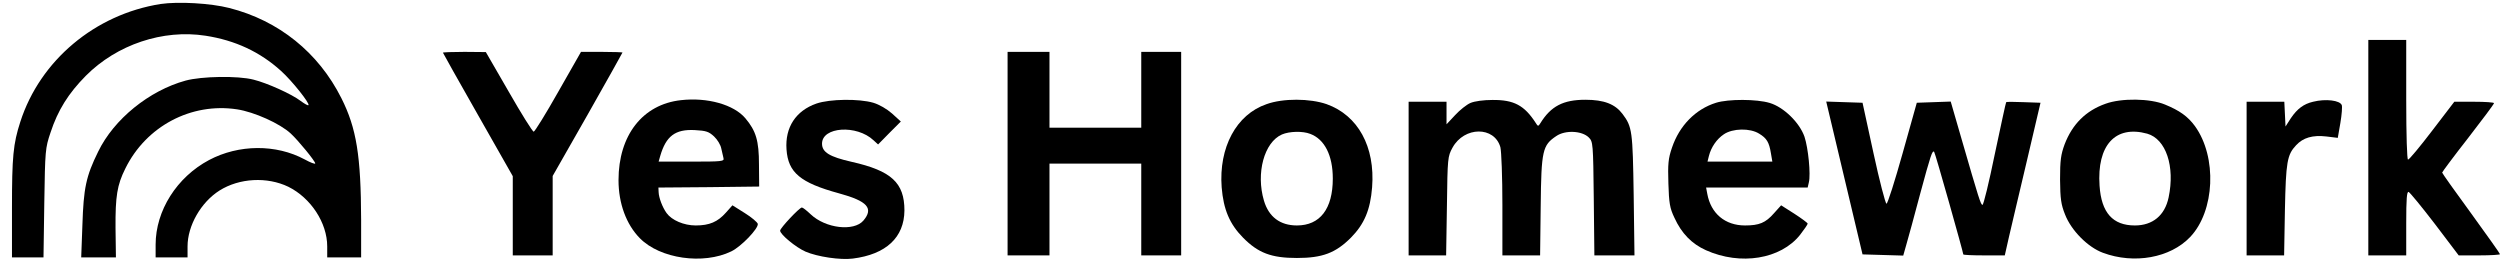
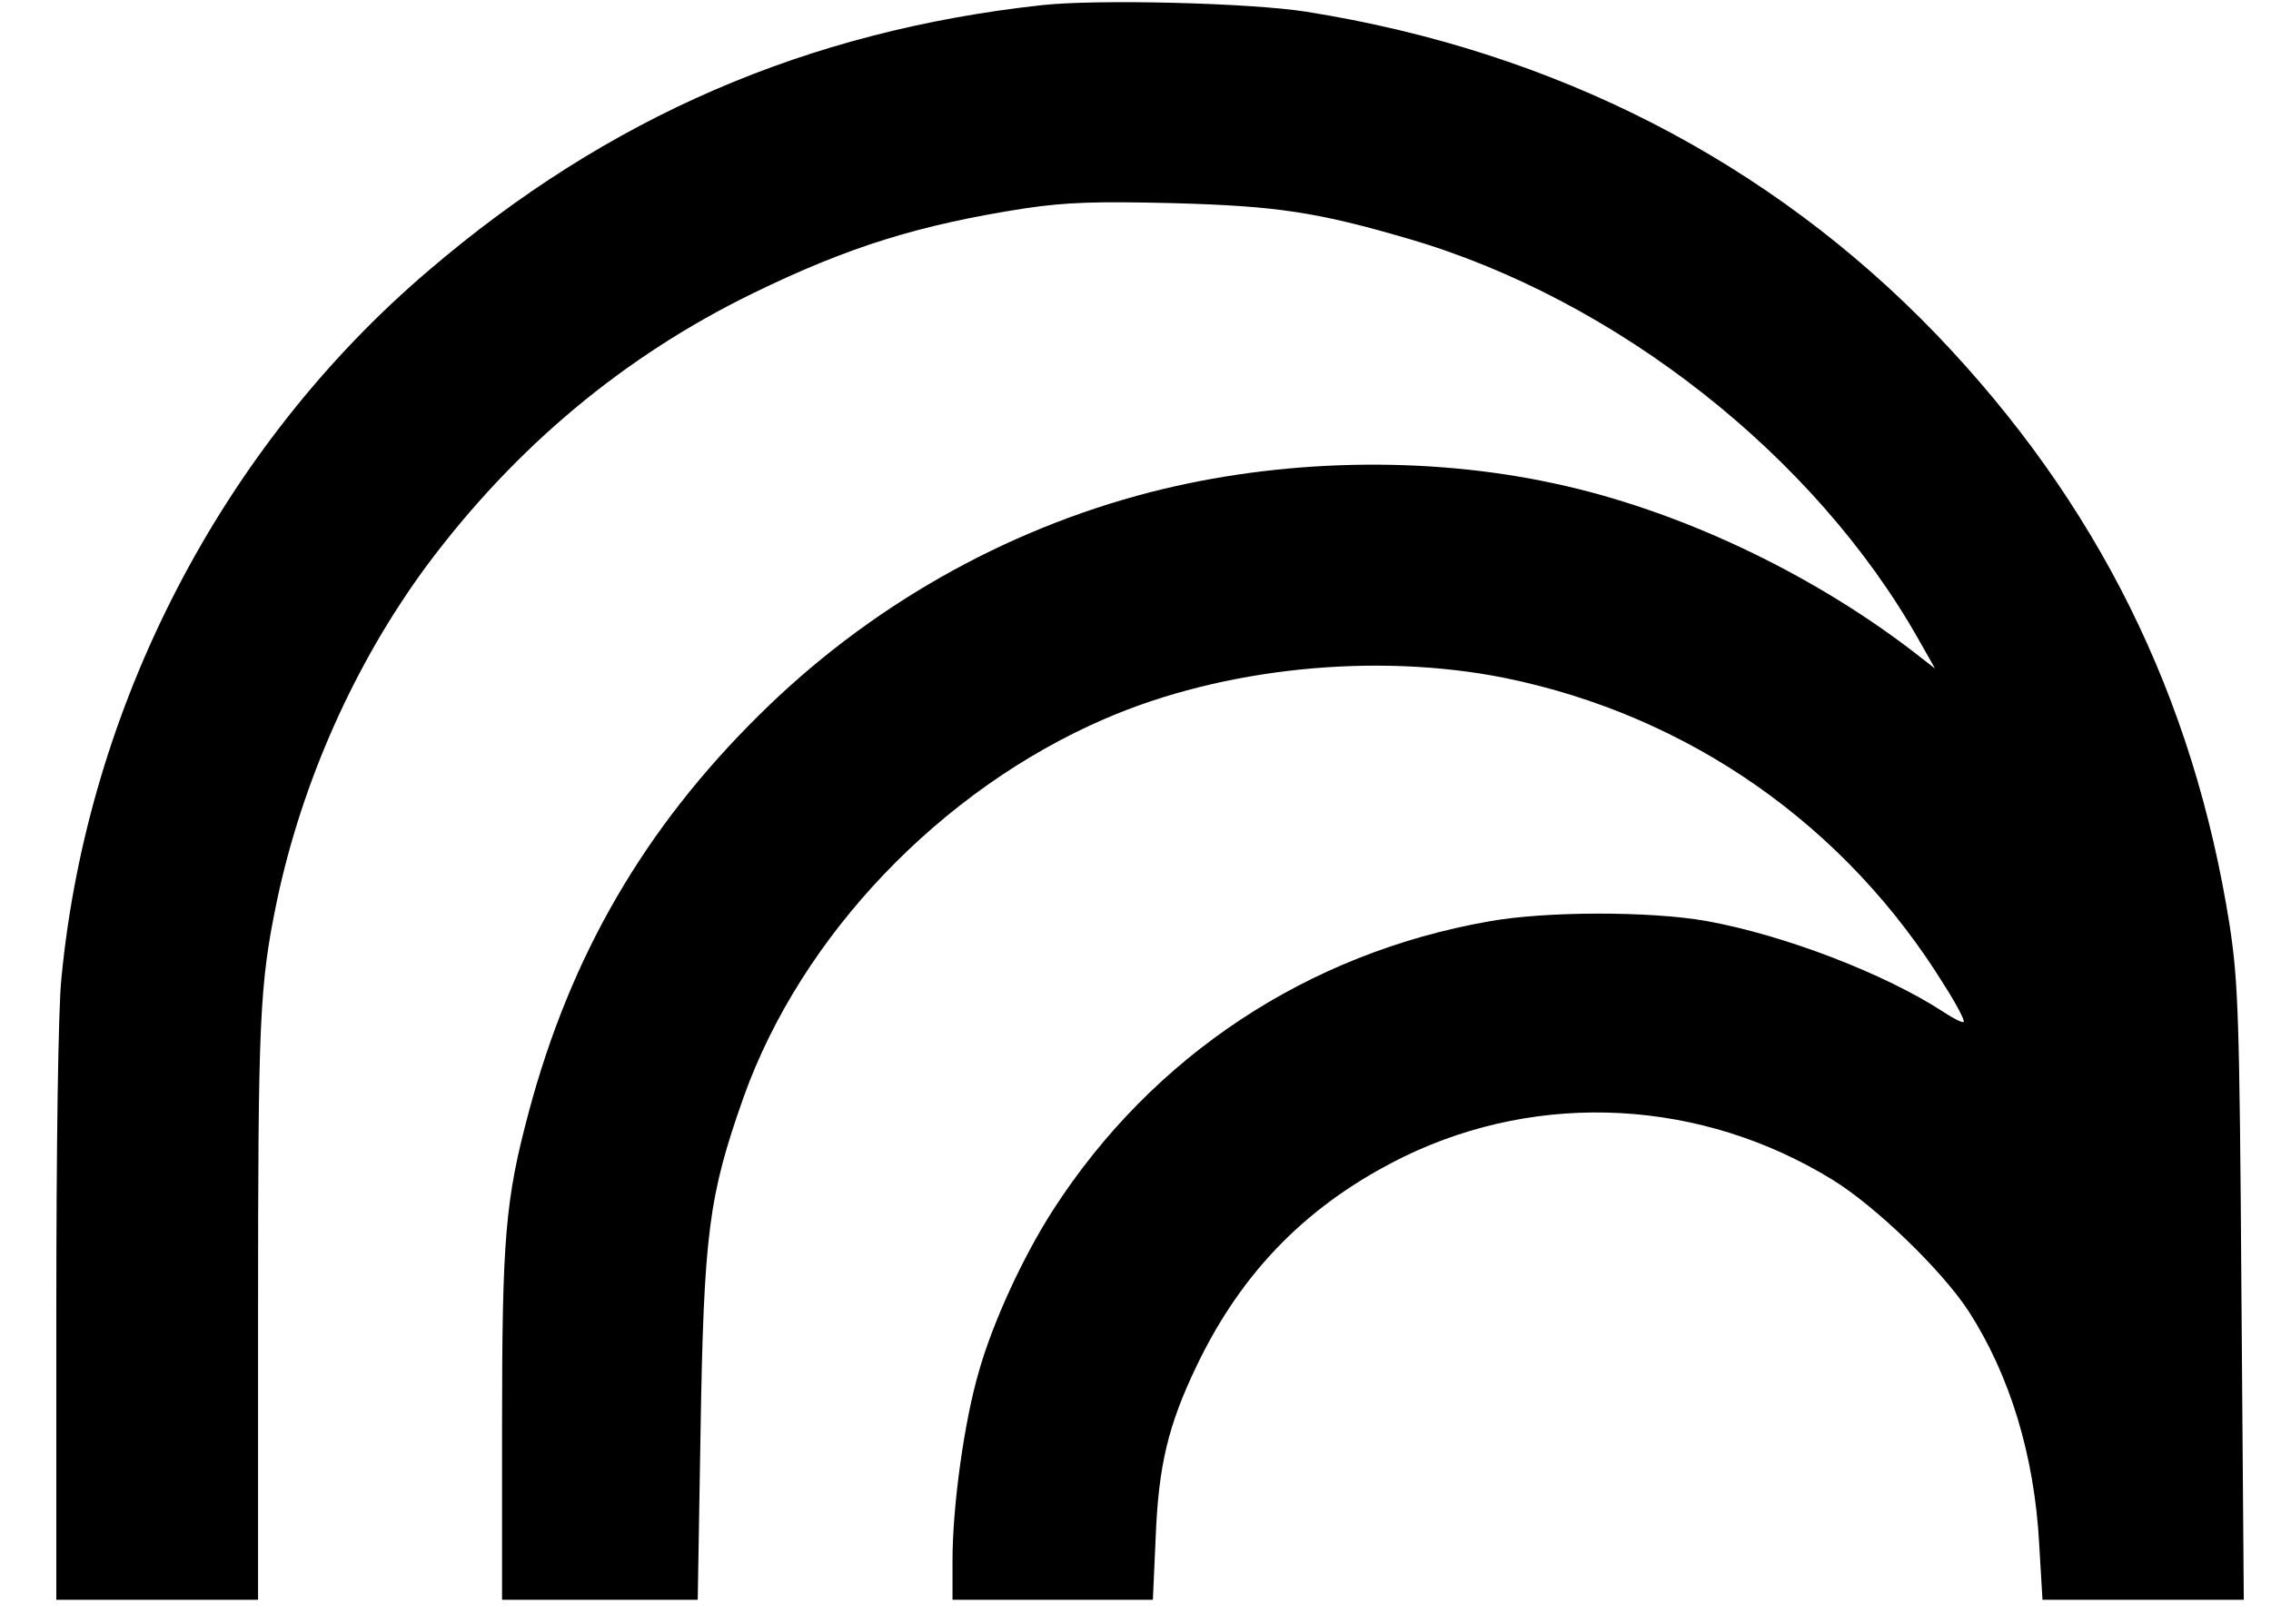
- <svg xmlns="http://www.w3.org/2000/svg" version="1.0" width="1253pt" height="132pt" viewBox="0 0 1253 132" preserveAspectRatio="xMidYMid meet">
-   <g transform="translate(0,132) scale(0.1,-0.1)" fill="#000000" stroke="none">
-     <path d="M805 1300 c-329 -52 -604 -283 -703 -590 -36 -111 -42 -176 -42 -432 l0 -248 79 0 79 0 4 273 c4 263 5 275 31 352 37 113 90 197 177 285 156 157 387 234 600 201 149 -23 273 -81 378 -176 56 -50 146 -164 138 -172 -3 -3 -20 7 -39 21 -44 34 -168 90 -237 107 -78 20 -259 17 -340 -5 -182 -50 -359 -193 -438 -356 -61 -124 -73 -182 -79 -368 l-6 -162 87 0 87 0 -2 148 c-1 158 8 215 49 297 104 212 330 332 560 297 86 -13 215 -71 269 -121 39 -36 123 -139 123 -150 0 -5 -24 4 -53 20 -143 77 -330 76 -479 -3 -162 -86 -268 -254 -268 -424 l0 -64 80 0 80 0 0 55 c0 104 67 221 160 280 100 63 239 70 345 19 113 -56 195 -181 195 -299 l0 -55 85 0 85 0 0 188 c-1 321 -23 459 -99 610 -115 229 -314 389 -562 452 -94 24 -255 33 -344 20z" />
-     <path d="M11870 580 l0 -540 95 0 95 0 0 161 c0 123 3 160 12 157 7 -3 66 -75 132 -161 l119 -157 104 0 c56 0 103 3 103 6 0 3 -65 95 -145 205 -80 109 -145 201 -145 204 0 3 58 81 130 173 71 92 130 170 130 175 0 4 -45 7 -99 7 l-100 0 -111 -145 c-61 -80 -115 -145 -121 -145 -5 0 -9 119 -9 300 l0 300 -95 0 -95 0 0 -540z" />
-     <path d="M2220 1056 c0 -2 79 -142 175 -311 l175 -308 0 -198 0 -199 100 0 100 0 0 199 0 199 175 307 c96 170 175 310 175 312 0 1 -47 3 -104 3 l-104 0 -114 -200 c-62 -110 -118 -200 -123 -200 -6 0 -62 90 -125 200 l-115 199 -107 1 c-60 0 -108 -2 -108 -4z" />
-     <path d="M5050 550 l0 -510 105 0 105 0 0 230 0 230 230 0 230 0 0 -230 0 -230 100 0 100 0 0 510 0 510 -100 0 -100 0 0 -190 0 -190 -230 0 -230 0 0 190 0 190 -105 0 -105 0 0 -510z" />
-     <path d="M3413 818 c-192 -21 -313 -176 -313 -401 0 -117 39 -222 107 -291 101 -103 318 -134 458 -66 50 24 137 115 133 138 -2 8 -31 33 -65 54 l-62 39 -33 -37 c-41 -46 -82 -64 -151 -64 -59 0 -120 26 -146 62 -21 29 -39 77 -40 105 l-1 23 253 2 252 3 -1 110 c0 120 -15 169 -68 232 -58 69 -191 106 -323 91z m166 -182 c17 -16 33 -43 36 -60 4 -17 9 -39 11 -48 5 -17 -7 -18 -160 -18 l-165 0 8 28 c29 100 75 135 173 130 58 -3 71 -8 97 -32z" />
-     <path d="M4092 801 c-103 -36 -158 -119 -150 -230 8 -116 69 -167 263 -220 143 -39 175 -75 122 -137 -48 -55 -189 -39 -264 32 -20 19 -39 34 -44 34 -12 0 -109 -103 -109 -116 0 -19 79 -84 127 -105 60 -26 175 -43 237 -35 167 21 258 106 259 241 0 139 -65 199 -265 244 -110 25 -148 48 -148 91 0 85 174 96 258 17 l23 -21 57 58 57 57 -44 40 c-26 23 -64 45 -94 54 -72 21 -218 19 -285 -4z" />
-     <path d="M6348 798 c-152 -52 -240 -217 -225 -417 9 -111 40 -184 107 -252 76 -77 142 -102 270 -102 128 0 194 25 271 102 67 68 97 139 106 252 16 204 -71 361 -228 417 -84 29 -218 30 -301 0z m219 -149 c72 -27 113 -108 113 -224 0 -152 -64 -235 -180 -235 -84 0 -141 43 -165 124 -41 138 1 293 90 332 37 16 104 18 142 3z" />
-     <path d="M7370 804 c-19 -8 -54 -36 -77 -61 l-43 -46 0 57 0 56 -95 0 -95 0 0 -385 0 -385 94 0 94 0 4 248 c3 241 4 248 28 292 59 107 210 108 240 2 5 -21 10 -147 10 -289 l0 -253 94 0 95 0 3 248 c3 278 9 304 78 350 45 31 129 27 163 -7 21 -21 22 -29 25 -306 l3 -285 100 0 101 0 -4 303 c-5 320 -7 341 -56 406 -37 49 -92 71 -186 71 -111 0 -173 -32 -226 -118 -10 -16 -12 -16 -23 2 -57 88 -109 116 -217 115 -44 0 -89 -6 -110 -15z" />
-     <path d="M8601 805 c-103 -32 -184 -115 -221 -225 -19 -55 -21 -82 -18 -180 3 -98 7 -123 30 -171 36 -79 87 -131 158 -163 174 -78 375 -45 472 77 21 27 38 52 38 56 0 4 -30 26 -67 50 l-66 42 -36 -40 c-42 -48 -74 -61 -145 -61 -100 0 -171 60 -189 158 l-6 32 254 0 255 0 6 26 c10 40 -3 172 -22 229 -25 71 -104 148 -174 169 -66 20 -208 20 -269 1z m216 -155 c38 -23 50 -43 59 -99 l7 -41 -163 0 -162 0 7 28 c11 44 39 85 75 109 44 30 131 32 177 3z" />
-     <path d="M10553 800 c-99 -35 -166 -102 -205 -203 -19 -52 -23 -80 -23 -177 1 -97 5 -125 25 -175 31 -80 114 -164 190 -192 156 -58 337 -26 437 79 124 130 136 401 24 556 -36 49 -77 78 -150 108 -74 31 -219 33 -298 4z m209 -150 c94 -27 140 -164 107 -320 -19 -90 -80 -140 -169 -140 -111 0 -168 64 -177 199 -14 203 79 305 239 261z" />
-     <path d="M11593 810 c-47 -11 -79 -35 -111 -82 l-27 -42 -3 62 -3 62 -94 0 -95 0 0 -385 0 -385 94 0 94 0 4 228 c5 241 11 276 56 324 35 38 83 52 152 44 l57 -7 13 75 c7 41 10 81 7 89 -9 24 -80 33 -144 17z" />
-     <path d="M9244 428 l91 -383 102 -3 102 -3 15 53 c9 29 40 145 70 257 53 196 61 219 70 210 5 -4 146 -504 146 -514 0 -3 47 -5 104 -5 l104 0 21 93 c12 50 52 223 90 382 l68 290 -85 3 c-46 2 -86 2 -87 0 -2 -2 -27 -119 -57 -260 -29 -142 -57 -257 -62 -255 -9 3 -16 24 -106 335 l-53 183 -85 -3 -85 -3 -71 -253 c-39 -139 -75 -253 -81 -253 -5 0 -35 114 -65 253 l-55 253 -91 3 -91 3 91 -383z" />
+ <svg xmlns="http://www.w3.org/2000/svg" version="1.0" width="484pt" height="346pt" viewBox="0 0 484 346" preserveAspectRatio="xMidYMid meet">
+   <g transform="translate(0,346) scale(0.1,-0.1)" fill="#000000" stroke="none">
+     <path d="M2220 3449 c-501 -55 -925 -239 -1307 -566 -440 -375 -726 -927 -782 -1507 -7 -64 -11 -364 -11 -718 l0 -608 215 0 215 0 0 613 c0 623 3 697 40 876 54 256 167 509 320 716 188 252 420 446 695 580 203 99 354 146 580 181 88 13 151 15 315 11 221 -6 307 -19 502 -76 442 -129 867 -463 1088 -856 l34 -60 -49 38 c-221 169 -500 300 -760 356 -275 60 -586 53 -863 -18 -314 -81 -603 -246 -834 -475 -245 -242 -402 -513 -491 -846 -50 -187 -57 -268 -57 -669 l0 -371 209 0 208 0 6 357 c7 425 17 503 92 715 123 344 420 655 770 806 252 109 577 142 852 87 392 -80 727 -314 938 -657 25 -39 43 -74 40 -76 -2 -3 -22 7 -43 21 -124 81 -339 164 -506 194 -119 21 -342 21 -463 -1 -386 -68 -716 -286 -928 -614 -65 -101 -129 -240 -159 -346 -31 -106 -56 -286 -56 -402 l0 -84 214 0 213 0 6 133 c6 154 27 240 87 365 98 205 241 348 443 447 291 141 634 122 913 -50 91 -56 232 -192 289 -279 88 -136 141 -308 151 -498 l7 -118 215 0 214 0 -5 653 c-4 594 -7 664 -25 784 -77 489 -282 902 -625 1260 -355 369 -813 604 -1343 688 -120 19 -447 27 -564 14z" />
  </g>
</svg>
